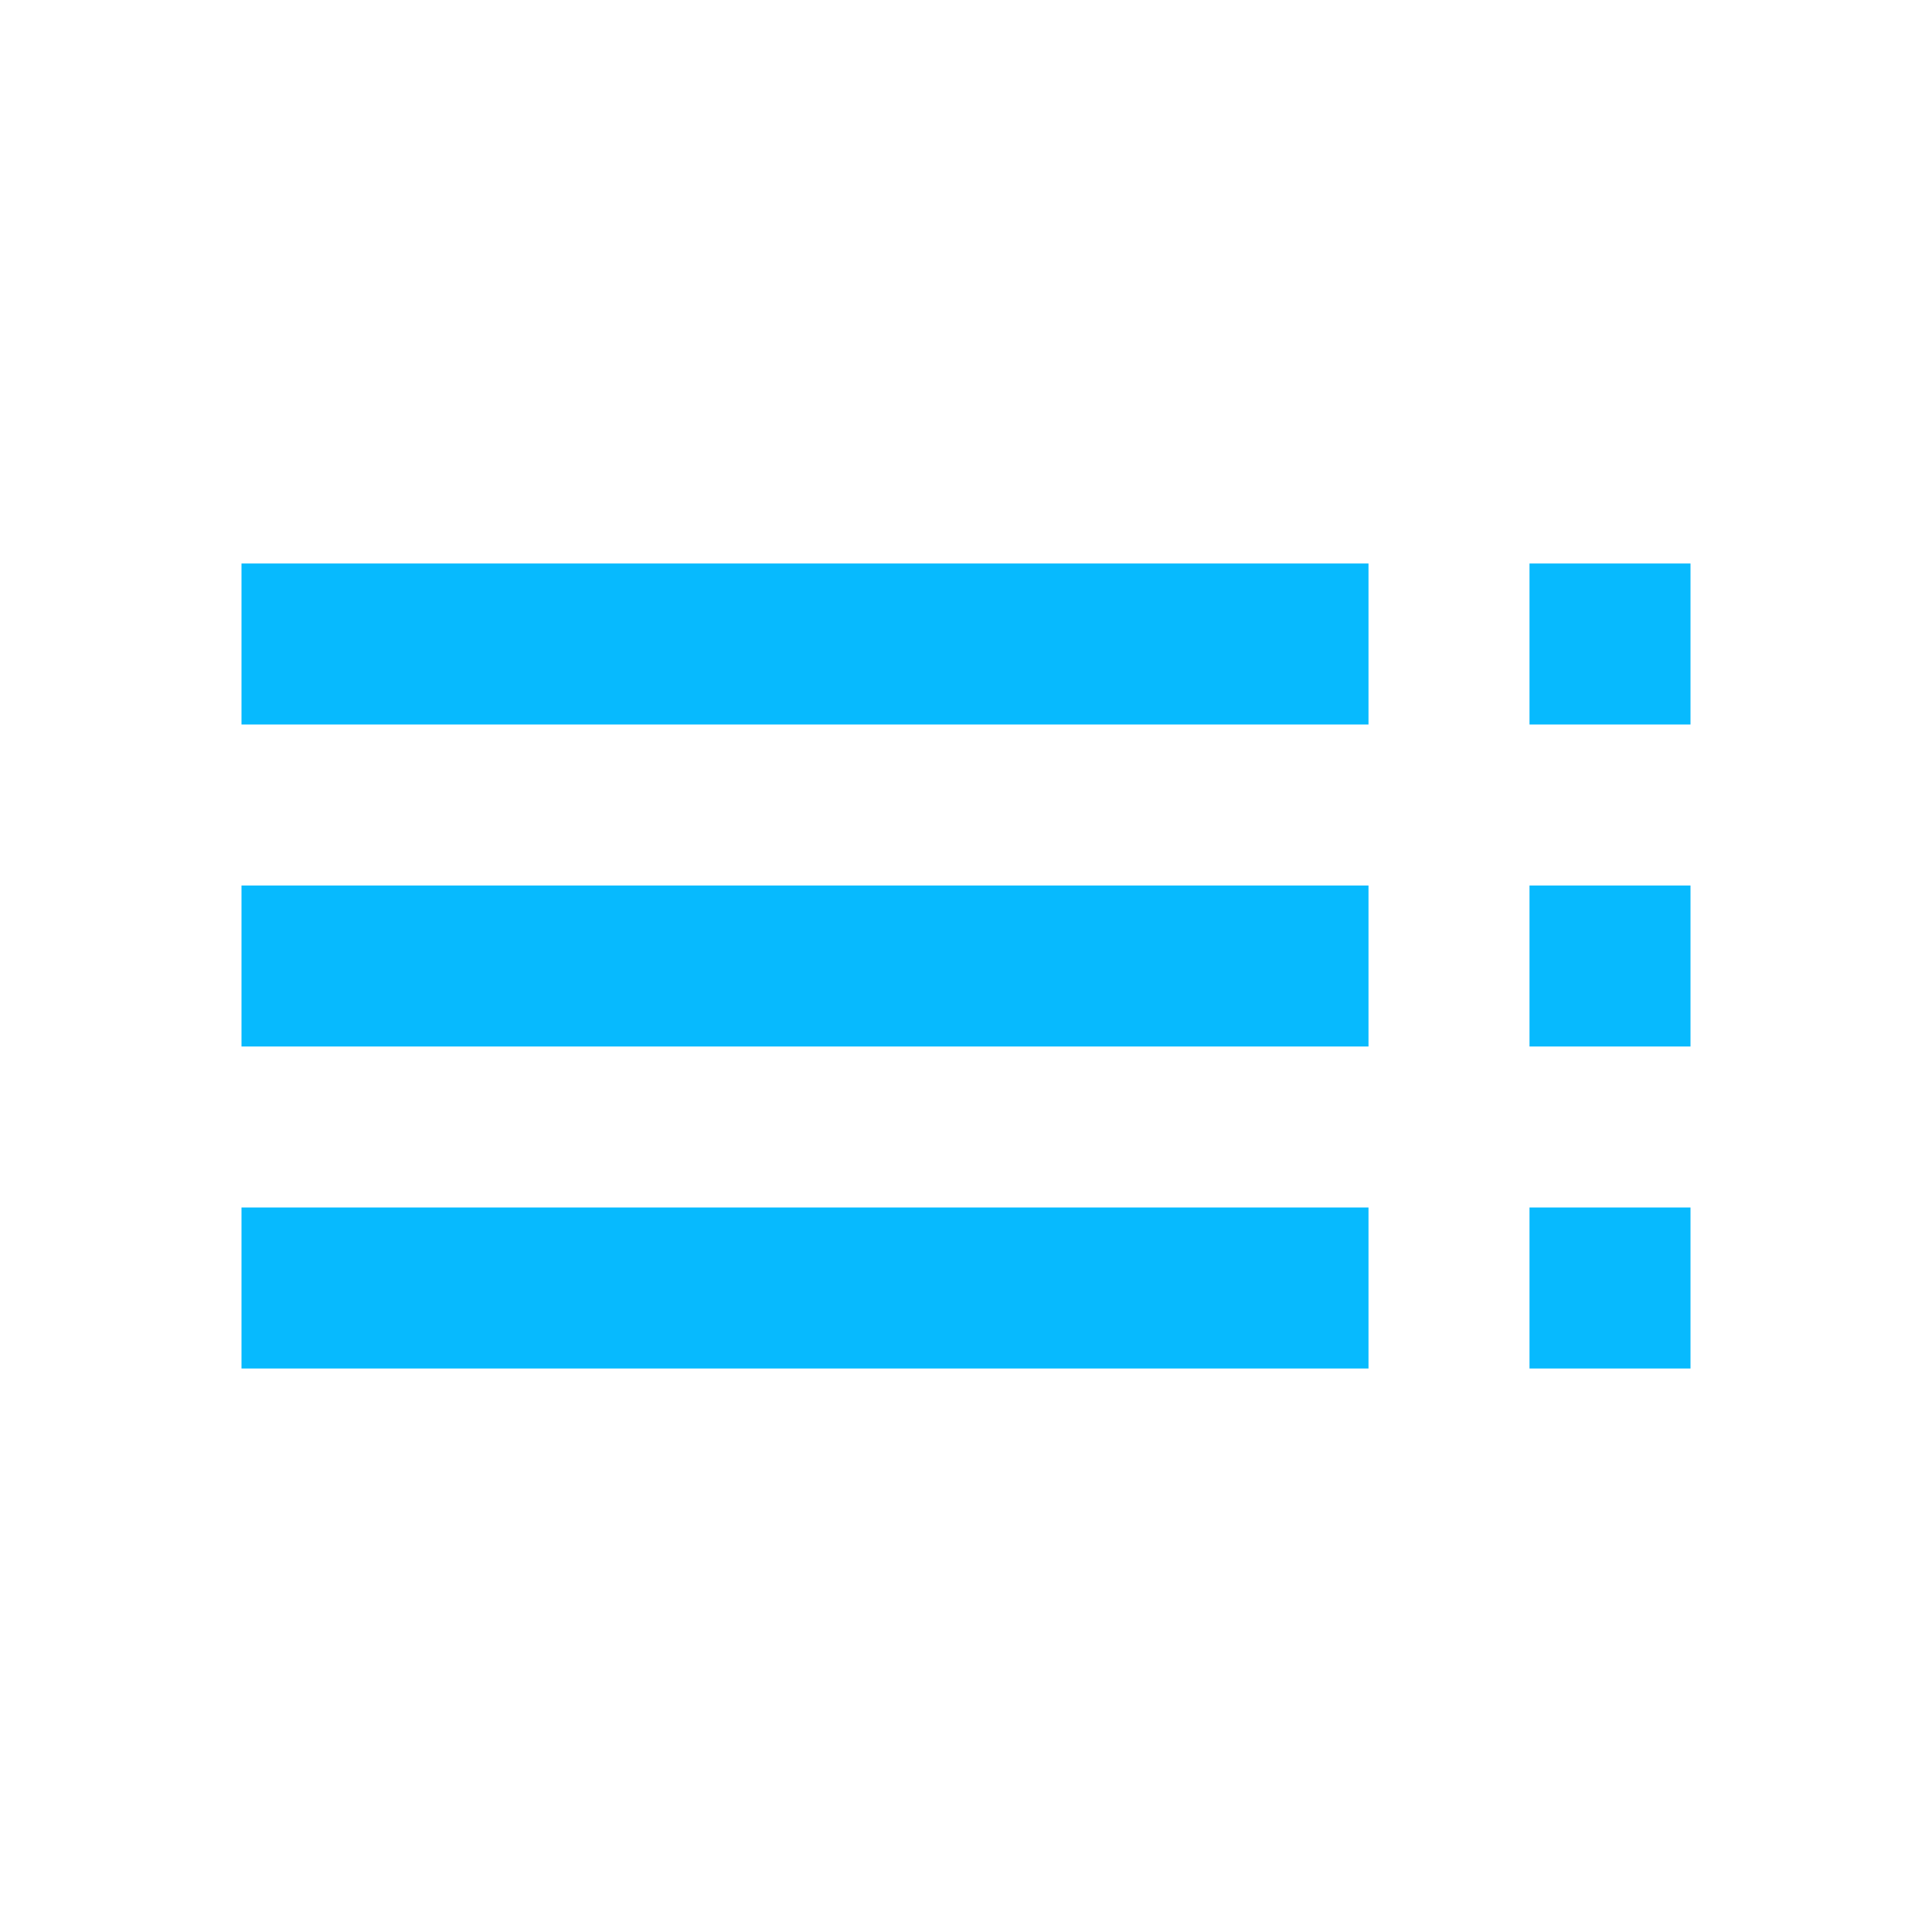
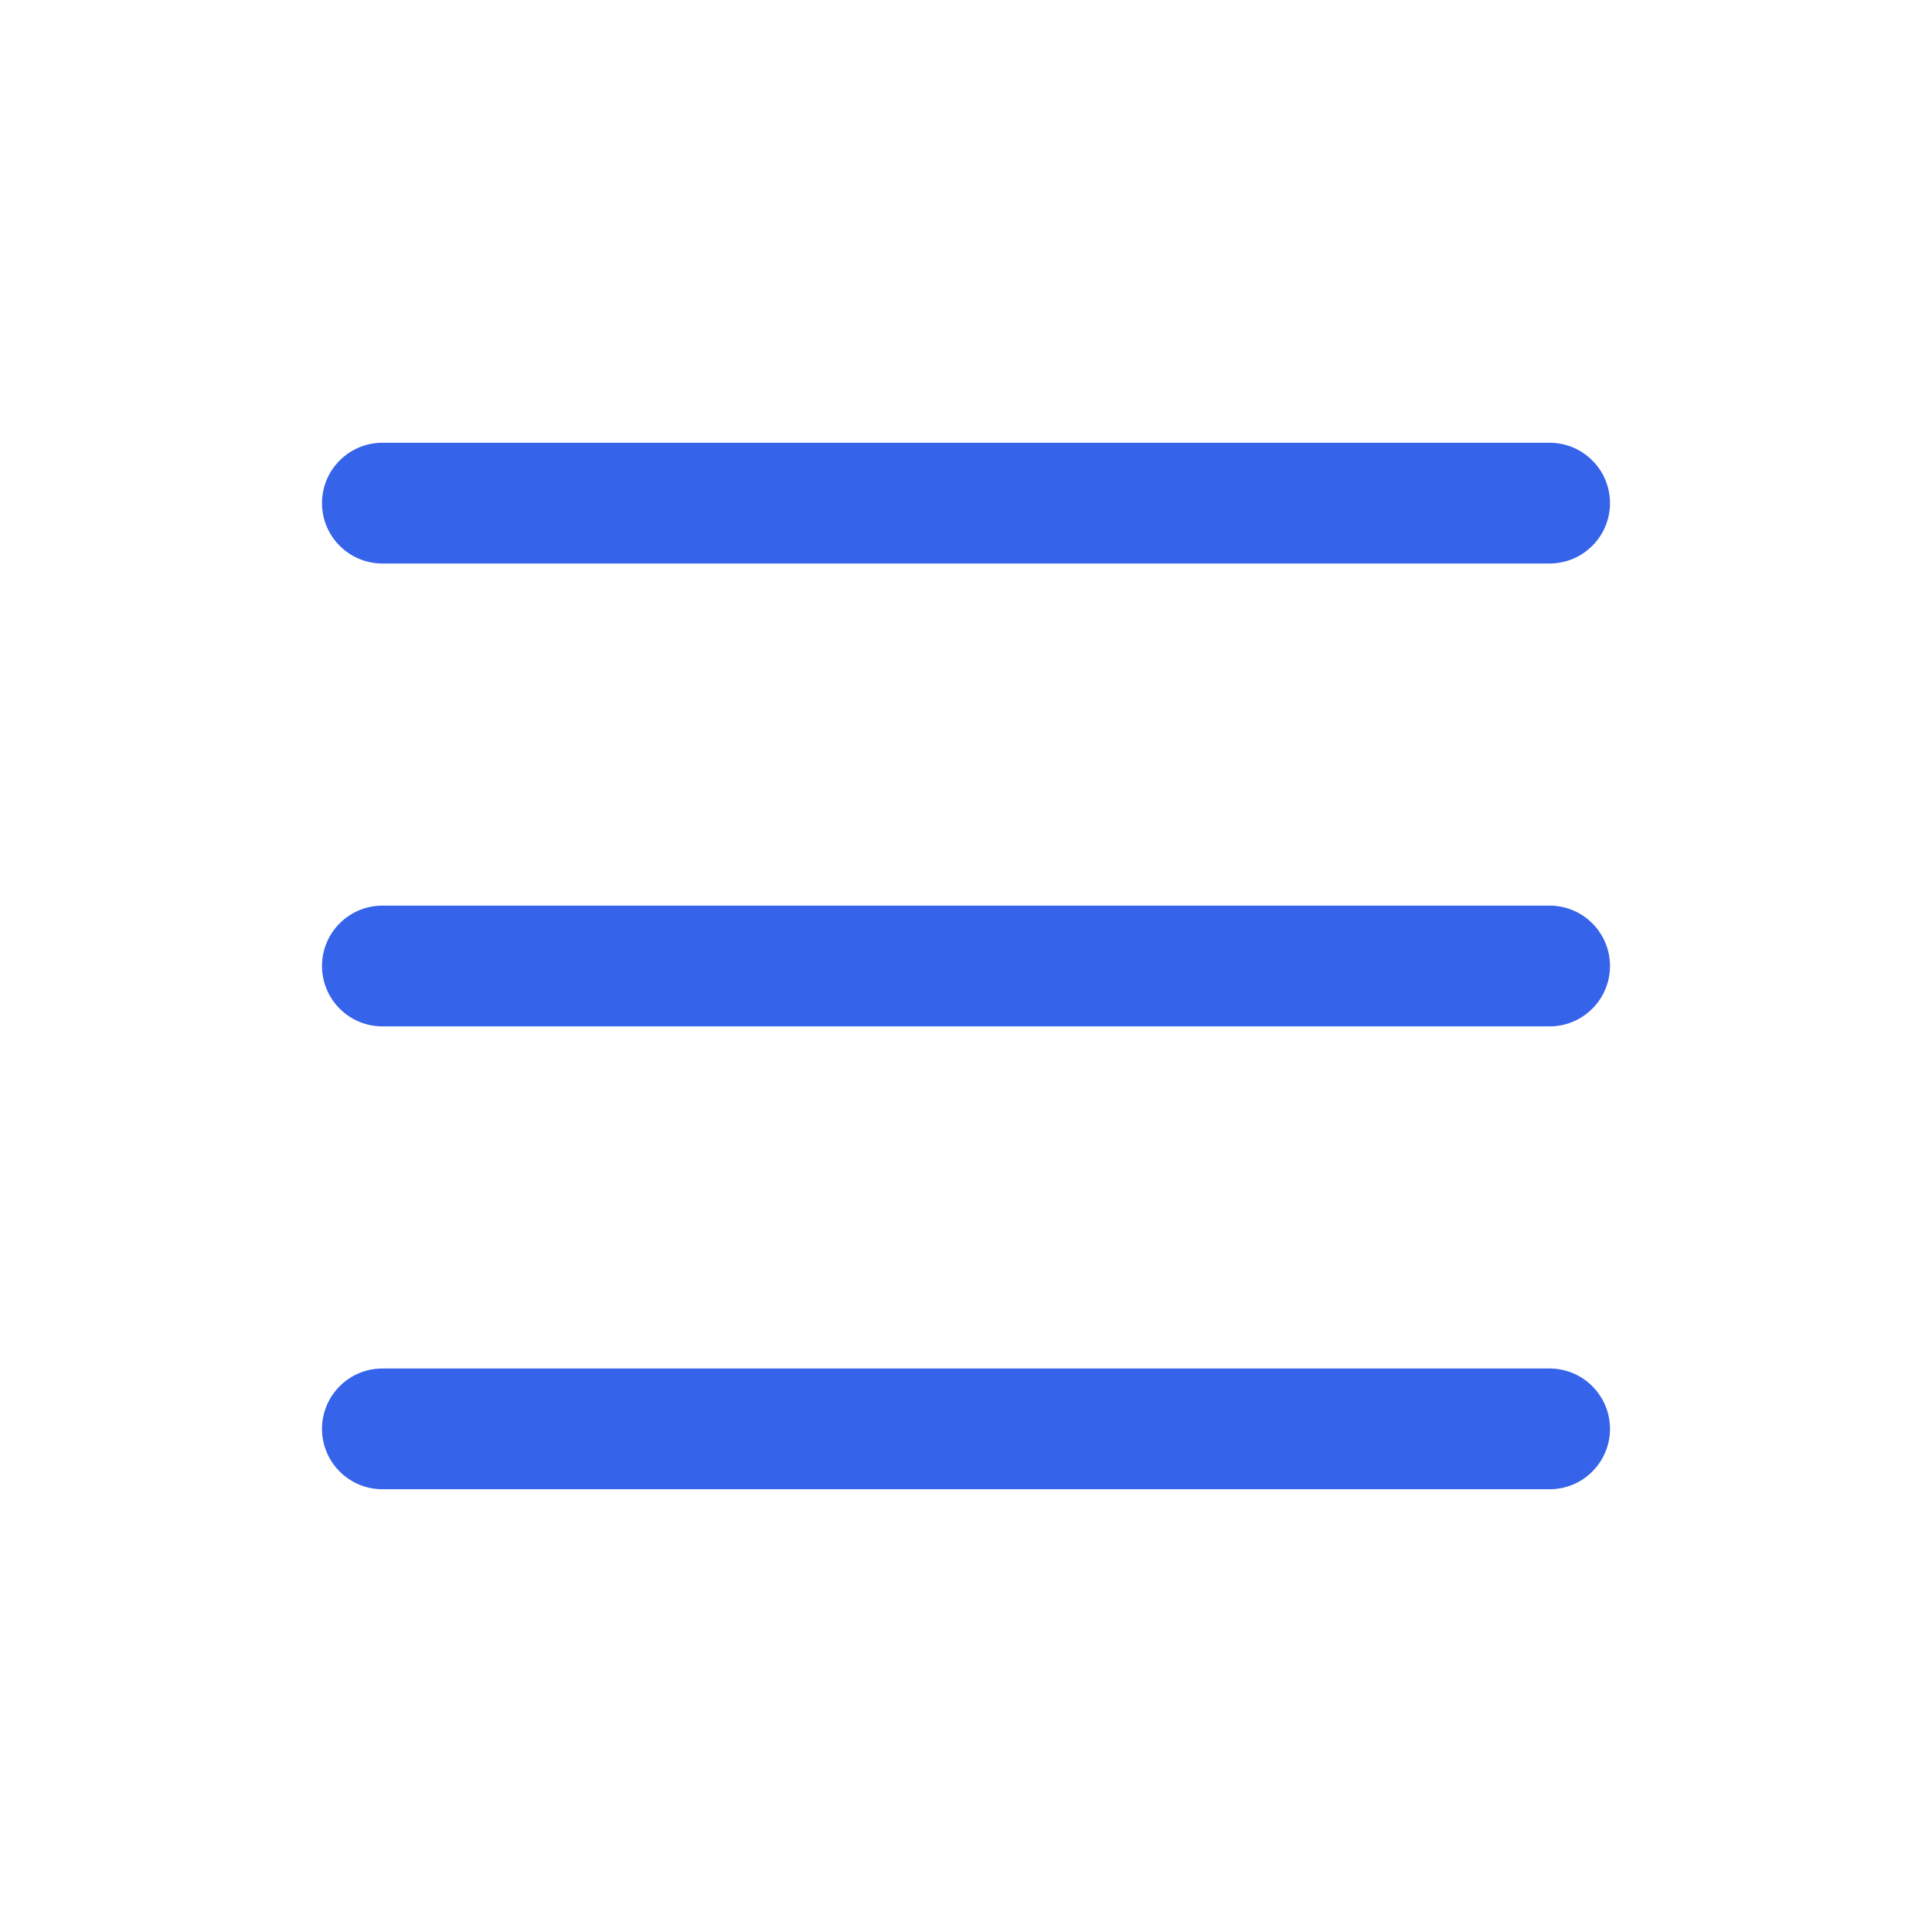
- <svg xmlns="http://www.w3.org/2000/svg" width="48" height="48" viewBox="0 0 48 48" fill="none">
-   <path d="M6 18H34V14H6V18ZM6 26H34V22H6V26ZM6 34H34V30H6V34ZM38 34H42V30H38V34ZM38 14V18H42V14H38ZM38 26H42V22H38V26Z" fill="#07BAFE" />
+ <svg xmlns="http://www.w3.org/2000/svg" width="24" height="24" viewBox="0 0 24 24" fill="none">
+   <path d="M4.22 5.72C4.079 5.86 4 6.051 4 6.25C4 6.449 4.079 6.64 4.22 6.78C4.36 6.921 4.551 7 4.75 7H19.25C19.449 7 19.64 6.921 19.78 6.78C19.921 6.64 20 6.449 20 6.25C20 6.051 19.921 5.86 19.78 5.72C19.64 5.579 19.449 5.5 19.25 5.5H4.75C4.551 5.5 4.36 5.579 4.22 5.72Z" fill="#3563E9" />
+   <path d="M4.22 11.47C4.079 11.61 4 11.801 4 12C4 12.199 4.079 12.39 4.22 12.53C4.36 12.671 4.551 12.75 4.75 12.75H19.25C19.449 12.75 19.64 12.671 19.78 12.53C19.921 12.39 20 12.199 20 12C20 11.801 19.921 11.61 19.78 11.47C19.64 11.329 19.449 11.25 19.25 11.25H4.75C4.551 11.25 4.36 11.329 4.22 11.47Z" fill="#3563E9" />
+   <path d="M4.22 17.22C4.079 17.36 4 17.551 4 17.75C4 17.949 4.079 18.14 4.22 18.28C4.36 18.421 4.551 18.5 4.75 18.5H19.25C19.449 18.5 19.64 18.421 19.78 18.28C19.921 18.14 20 17.949 20 17.75C20 17.551 19.921 17.36 19.78 17.22C19.64 17.079 19.449 17 19.25 17H4.75C4.551 17 4.36 17.079 4.22 17.22Z" fill="#3563E9" />
</svg>
